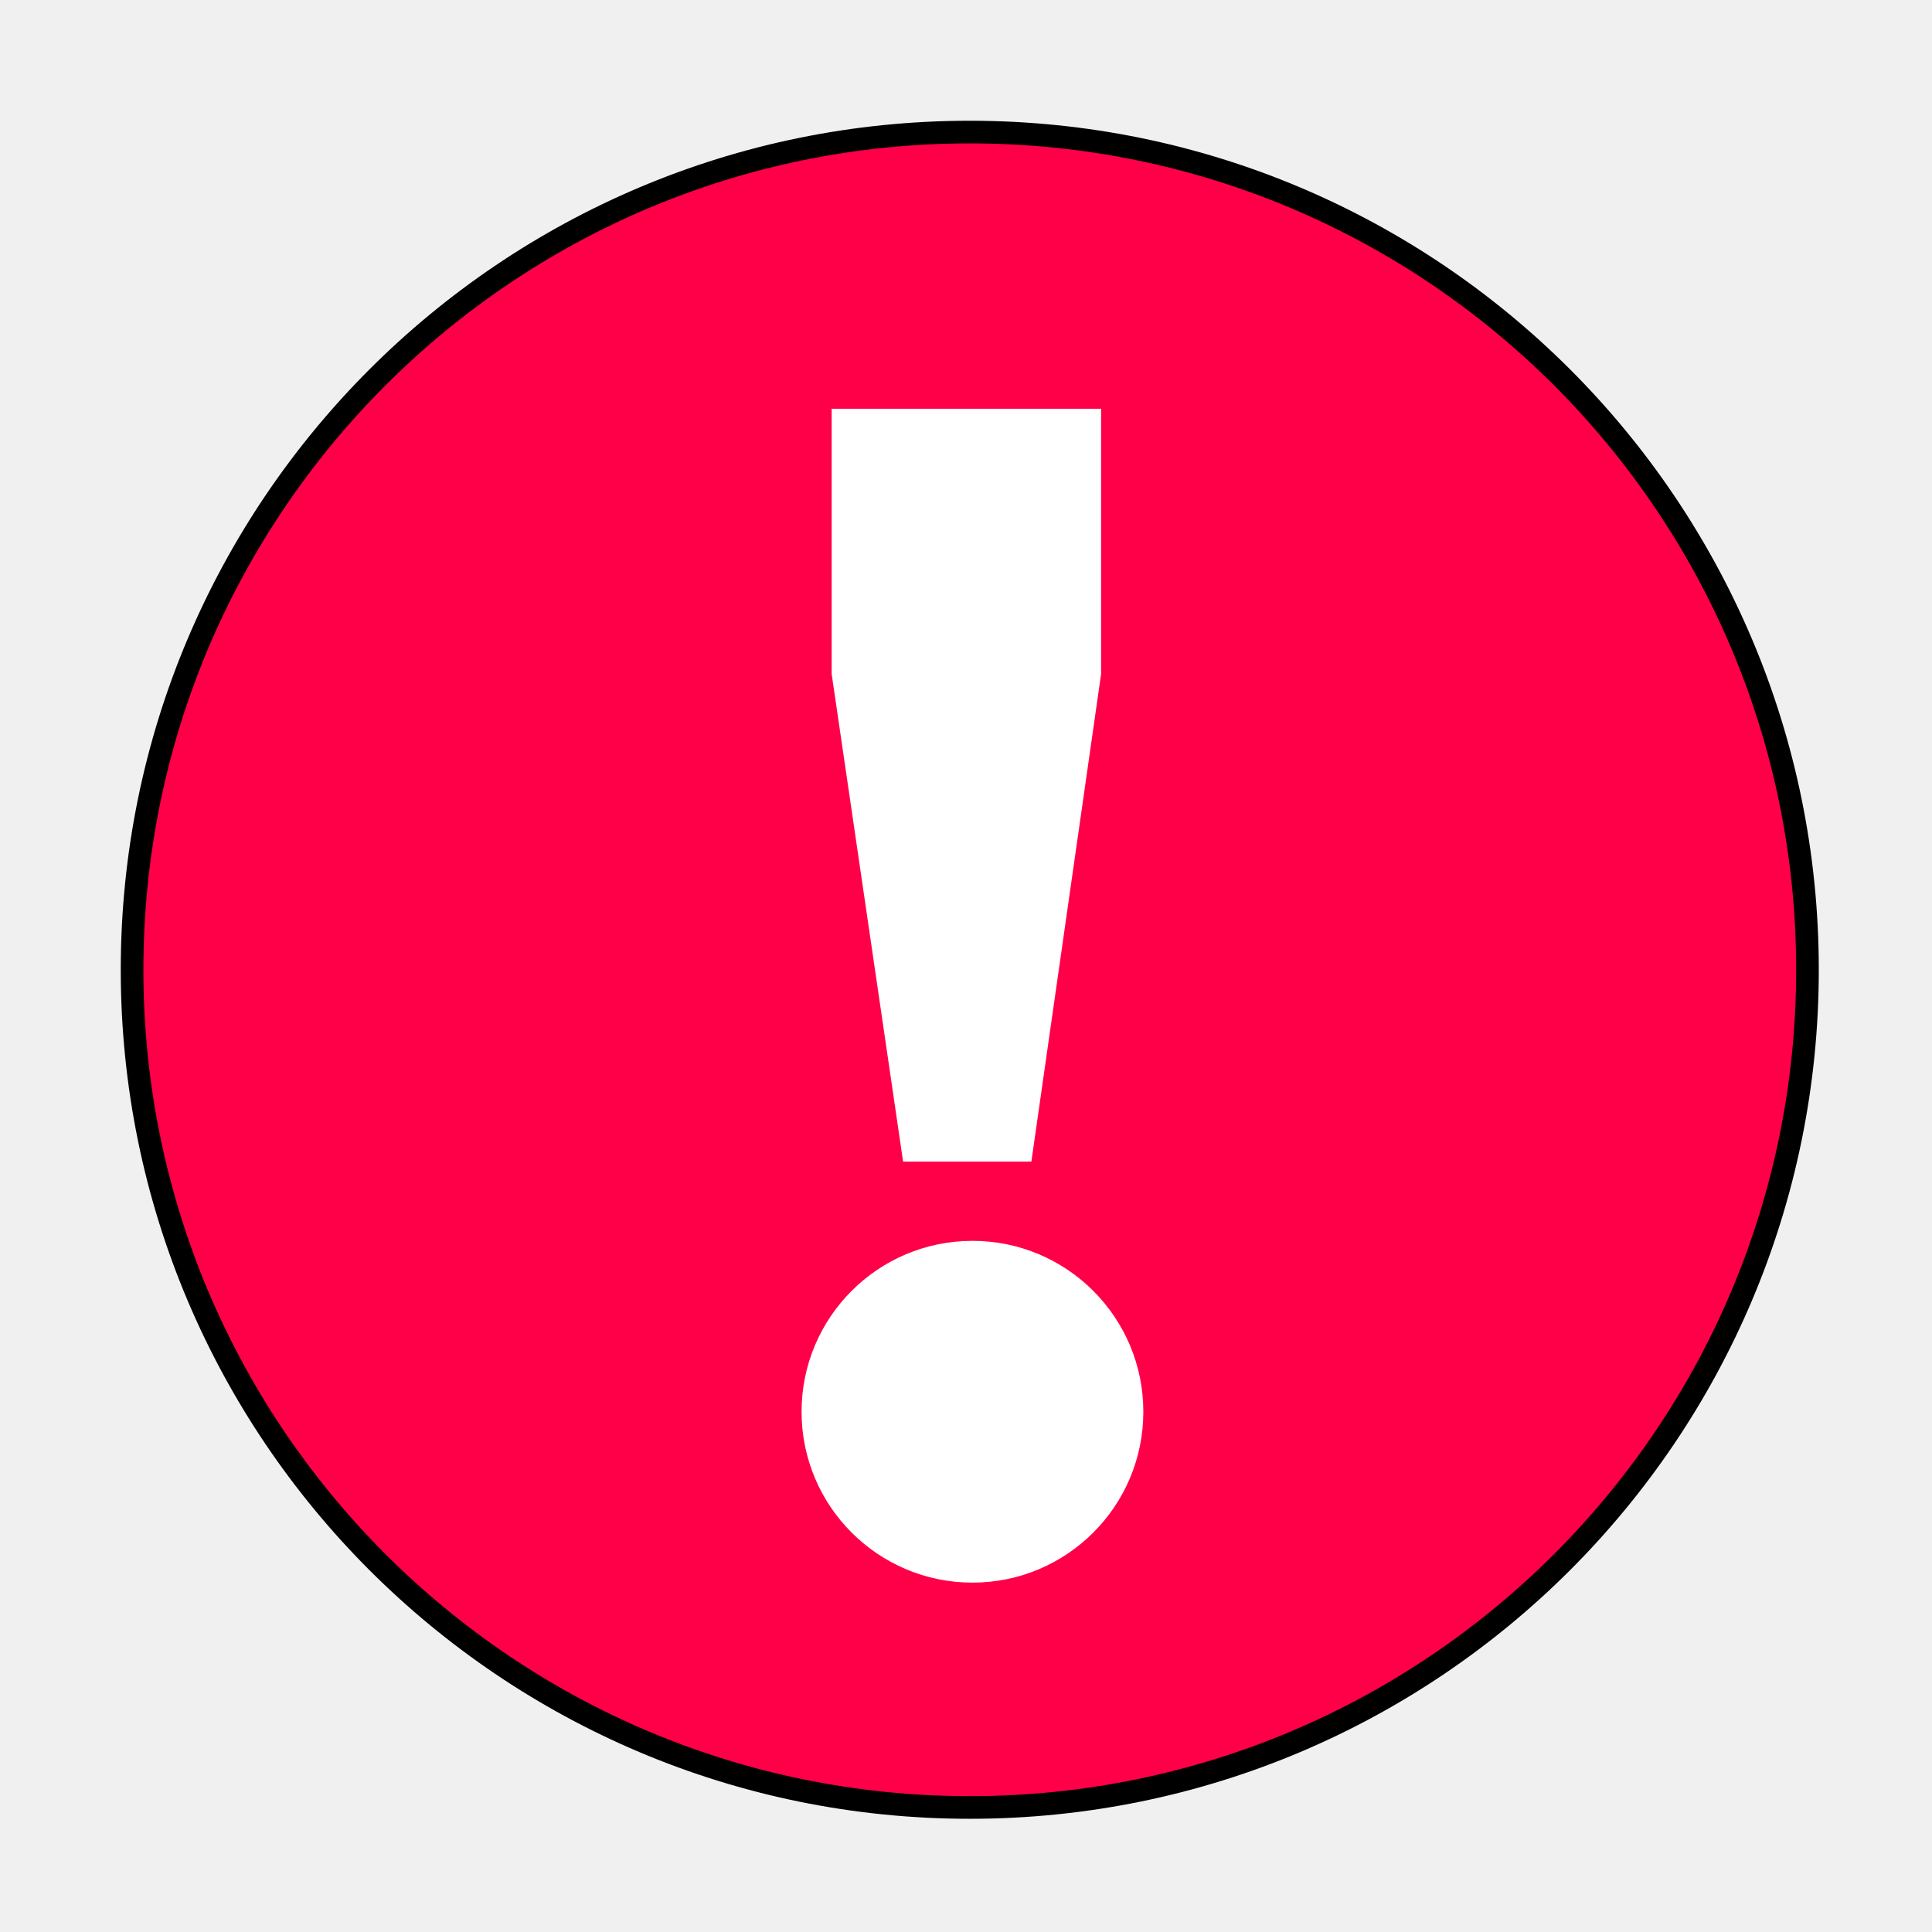
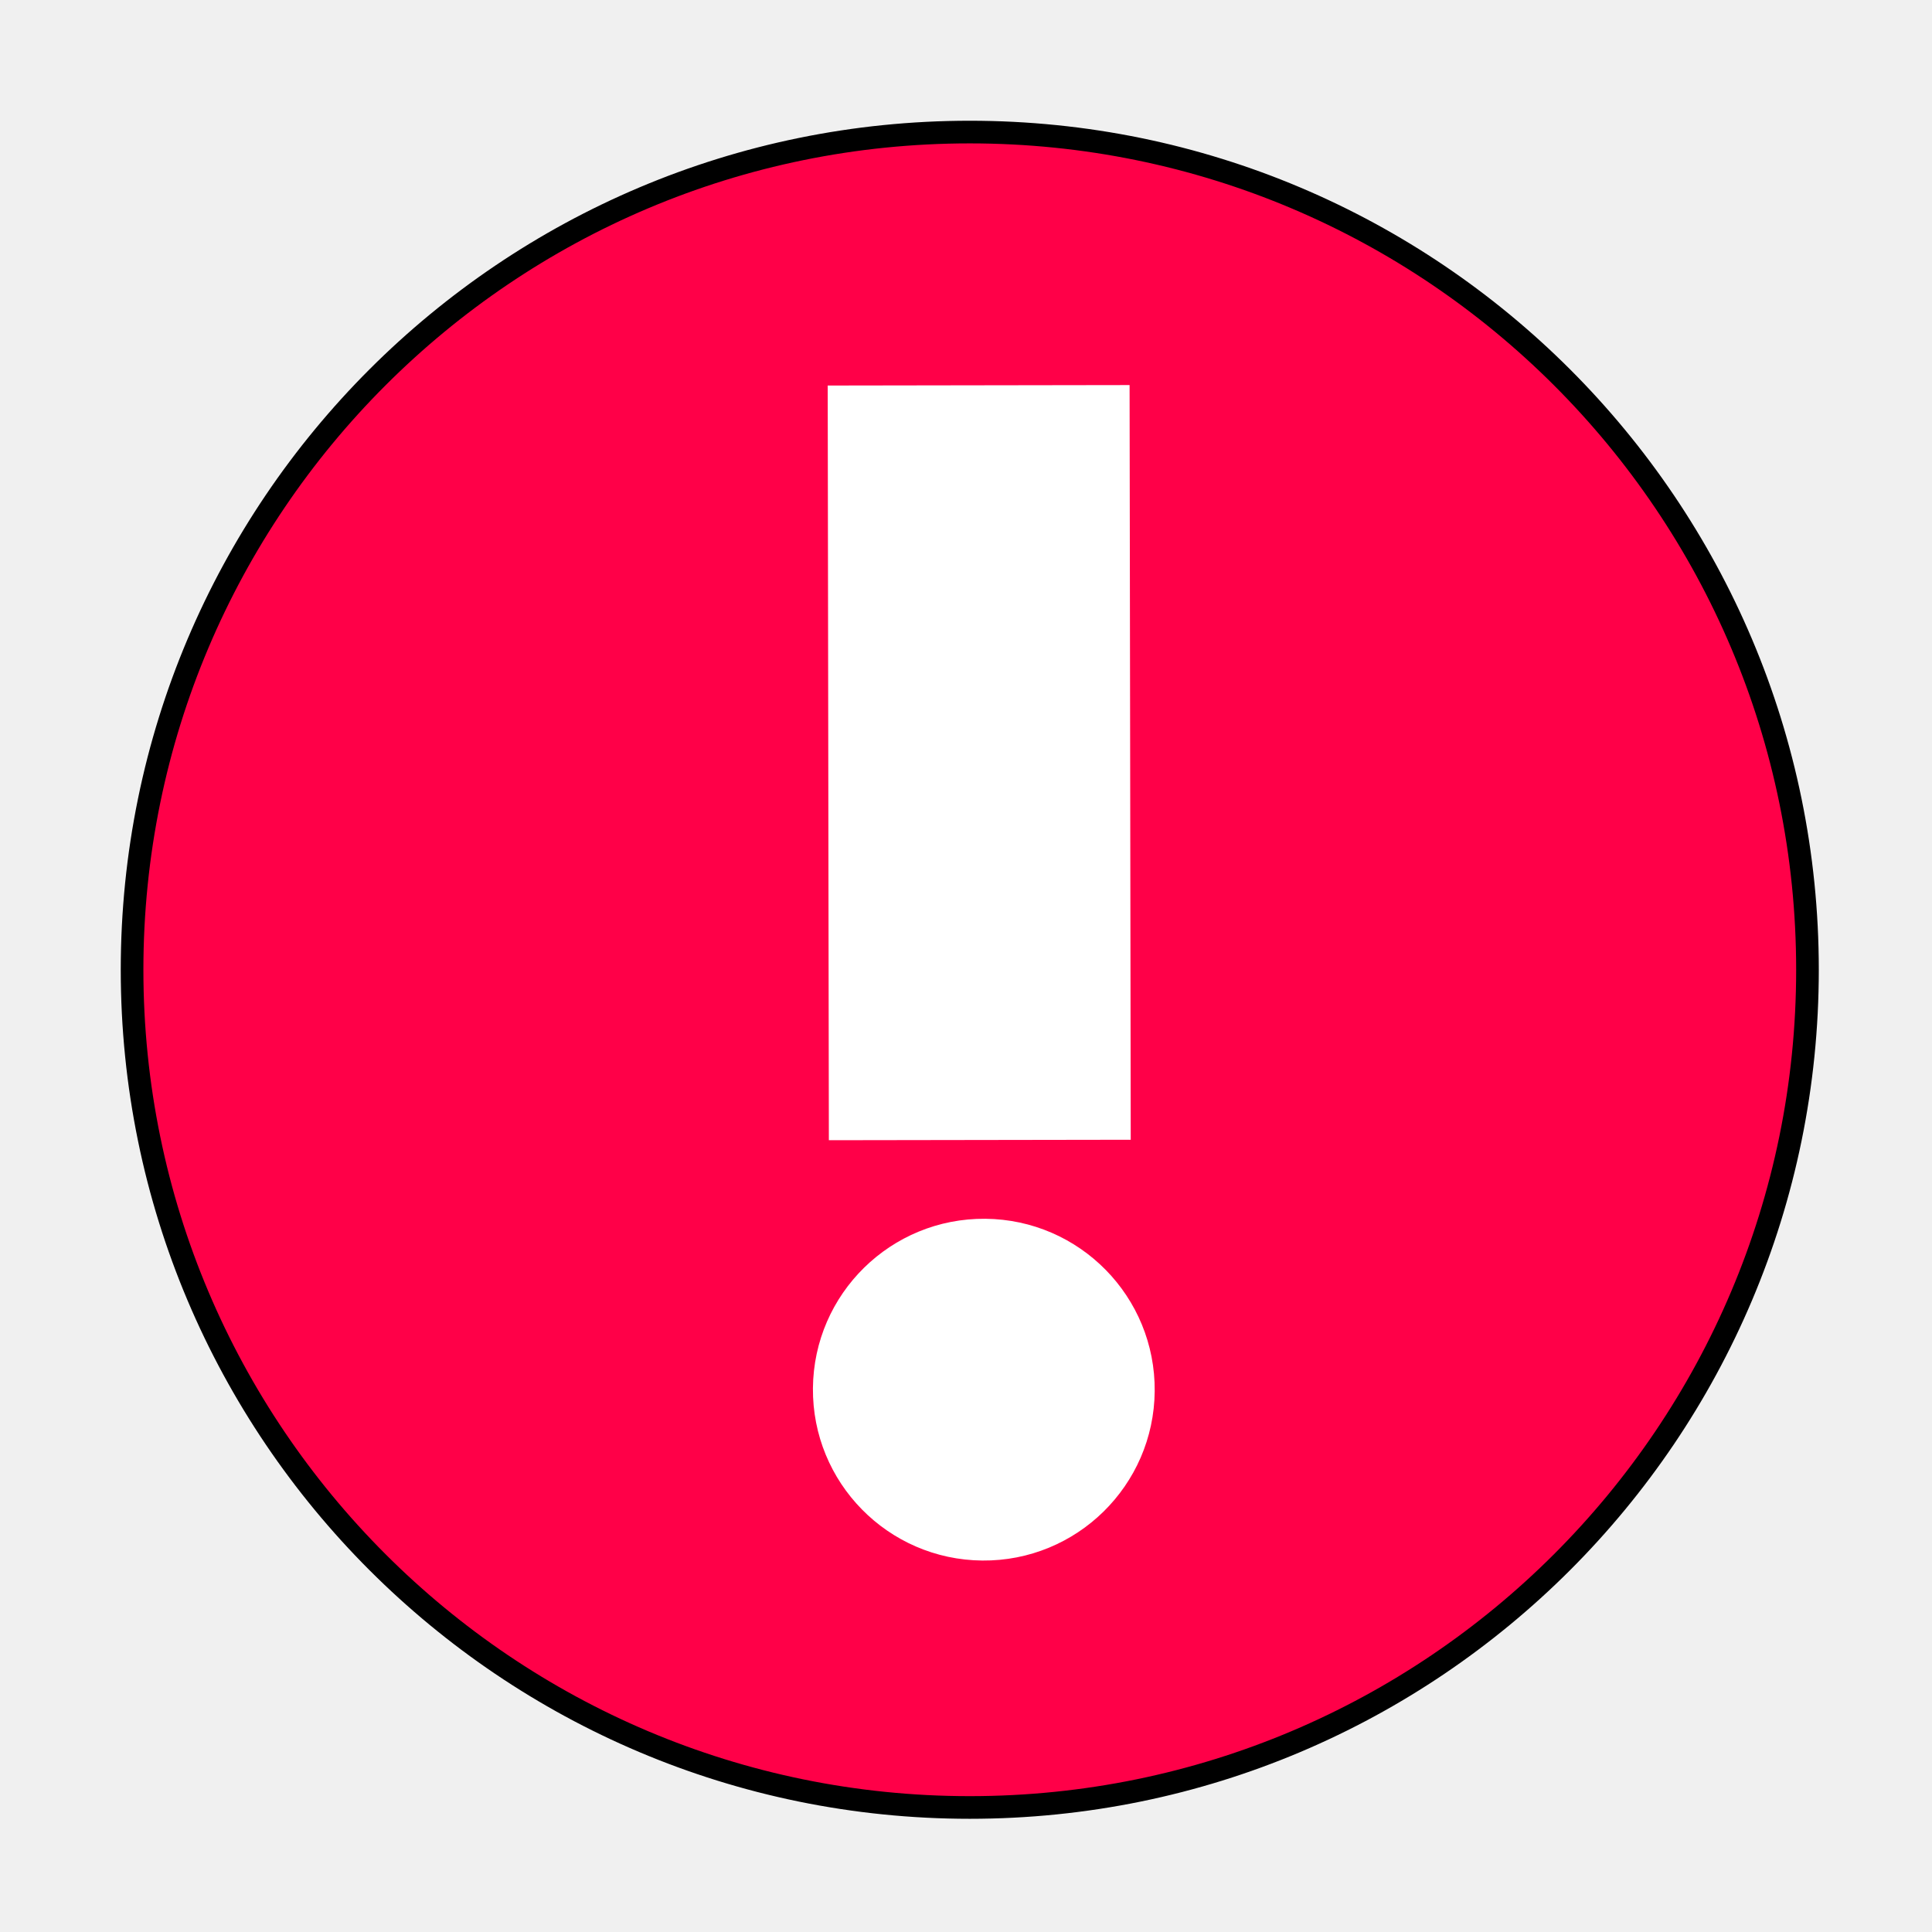
<svg xmlns="http://www.w3.org/2000/svg" width="512" height="512" viewBox="0 0 135.467 135.467" version="1.1" id="svg8">
  <defs id="defs2">
    <marker style="overflow:visible" id="Arrow1Lstart" refX="0" refY="0" orient="auto">
      <path transform="matrix(0.8,0,0,0.8,10,0)" style="fill-rule:evenodd;stroke:#000000;stroke-width:1pt" d="M 0,0 5,-5 -12.5,0 5,5 Z" id="path951" />
    </marker>
  </defs>
  <g id="layer1">
    <g id="g851" transform="matrix(0.90576,0,0,0.90576,6.749879,6.511859)" style="stroke-width:1.104">
      <g id="g1225" transform="matrix(0.9803921,0,0,0.9803921,-31.09854,-96.46102)" style="stroke-width:1.788;stroke-miterlimit:4;stroke-dasharray:none">
        <circle style="fill:#ff0048;fill-opacity:1;stroke:#000000;stroke-width:1.788;stroke-miterlimit:4;stroke-dasharray:none;stroke-opacity:1" id="path833" cx="100.694" cy="167.631" r="66.146" />
      </g>
-       <g id="g874" transform="translate(1.058333,-1.214165)" style="stroke-width:1.104">
+       <g id="g874" transform="rotate(0.5089465,396.7976,319.9927)" style="stroke-width:1.104">
        <ellipse style="fill:#ffffff;fill-opacity:1;stroke-width:0.876;stroke-linecap:round;stroke-miterlimit:4;stroke-dasharray:none" id="path1091" cx="66.77" cy="103.311" rx="13.229" ry="13.229" />
        <g aria-label="!" id="text865" style="font-style:normal;font-weight:normal;font-size:136.481px;line-height:1.25;font-family:sans-serif;fill:#ffffff;fill-opacity:1;stroke:none;stroke-width:0.322" transform="matrix(1,0,0,0.8234789,-27.4707,11.13888)">
-           <path d="M 83.341,17.645 H 104.2 V 42.569 L 98.802,88.418 H 88.872 L 83.341,42.569 Z" style="font-style:normal;font-variant:normal;font-weight:bold;font-stretch:normal;font-size:136.481px;font-family:Helvetica;-inkscape-font-specification:'Helvetica Bold';fill:#ffffff;stroke-width:0.322" id="path867" />
+           <path d="m 81.466,17.669 23.368,-0.295 0.213,24.83 0.395,46.112 -23.368,0.295 -0.395,-46.112 z" style="font-style:normal;font-variant:normal;font-weight:bold;font-stretch:normal;font-size:136.481px;font-family:Helvetica;-inkscape-font-specification:'Helvetica Bold';fill:#ffffff;stroke-width:0.322" id="path867" />
        </g>
      </g>
    </g>
  </g>
</svg>
